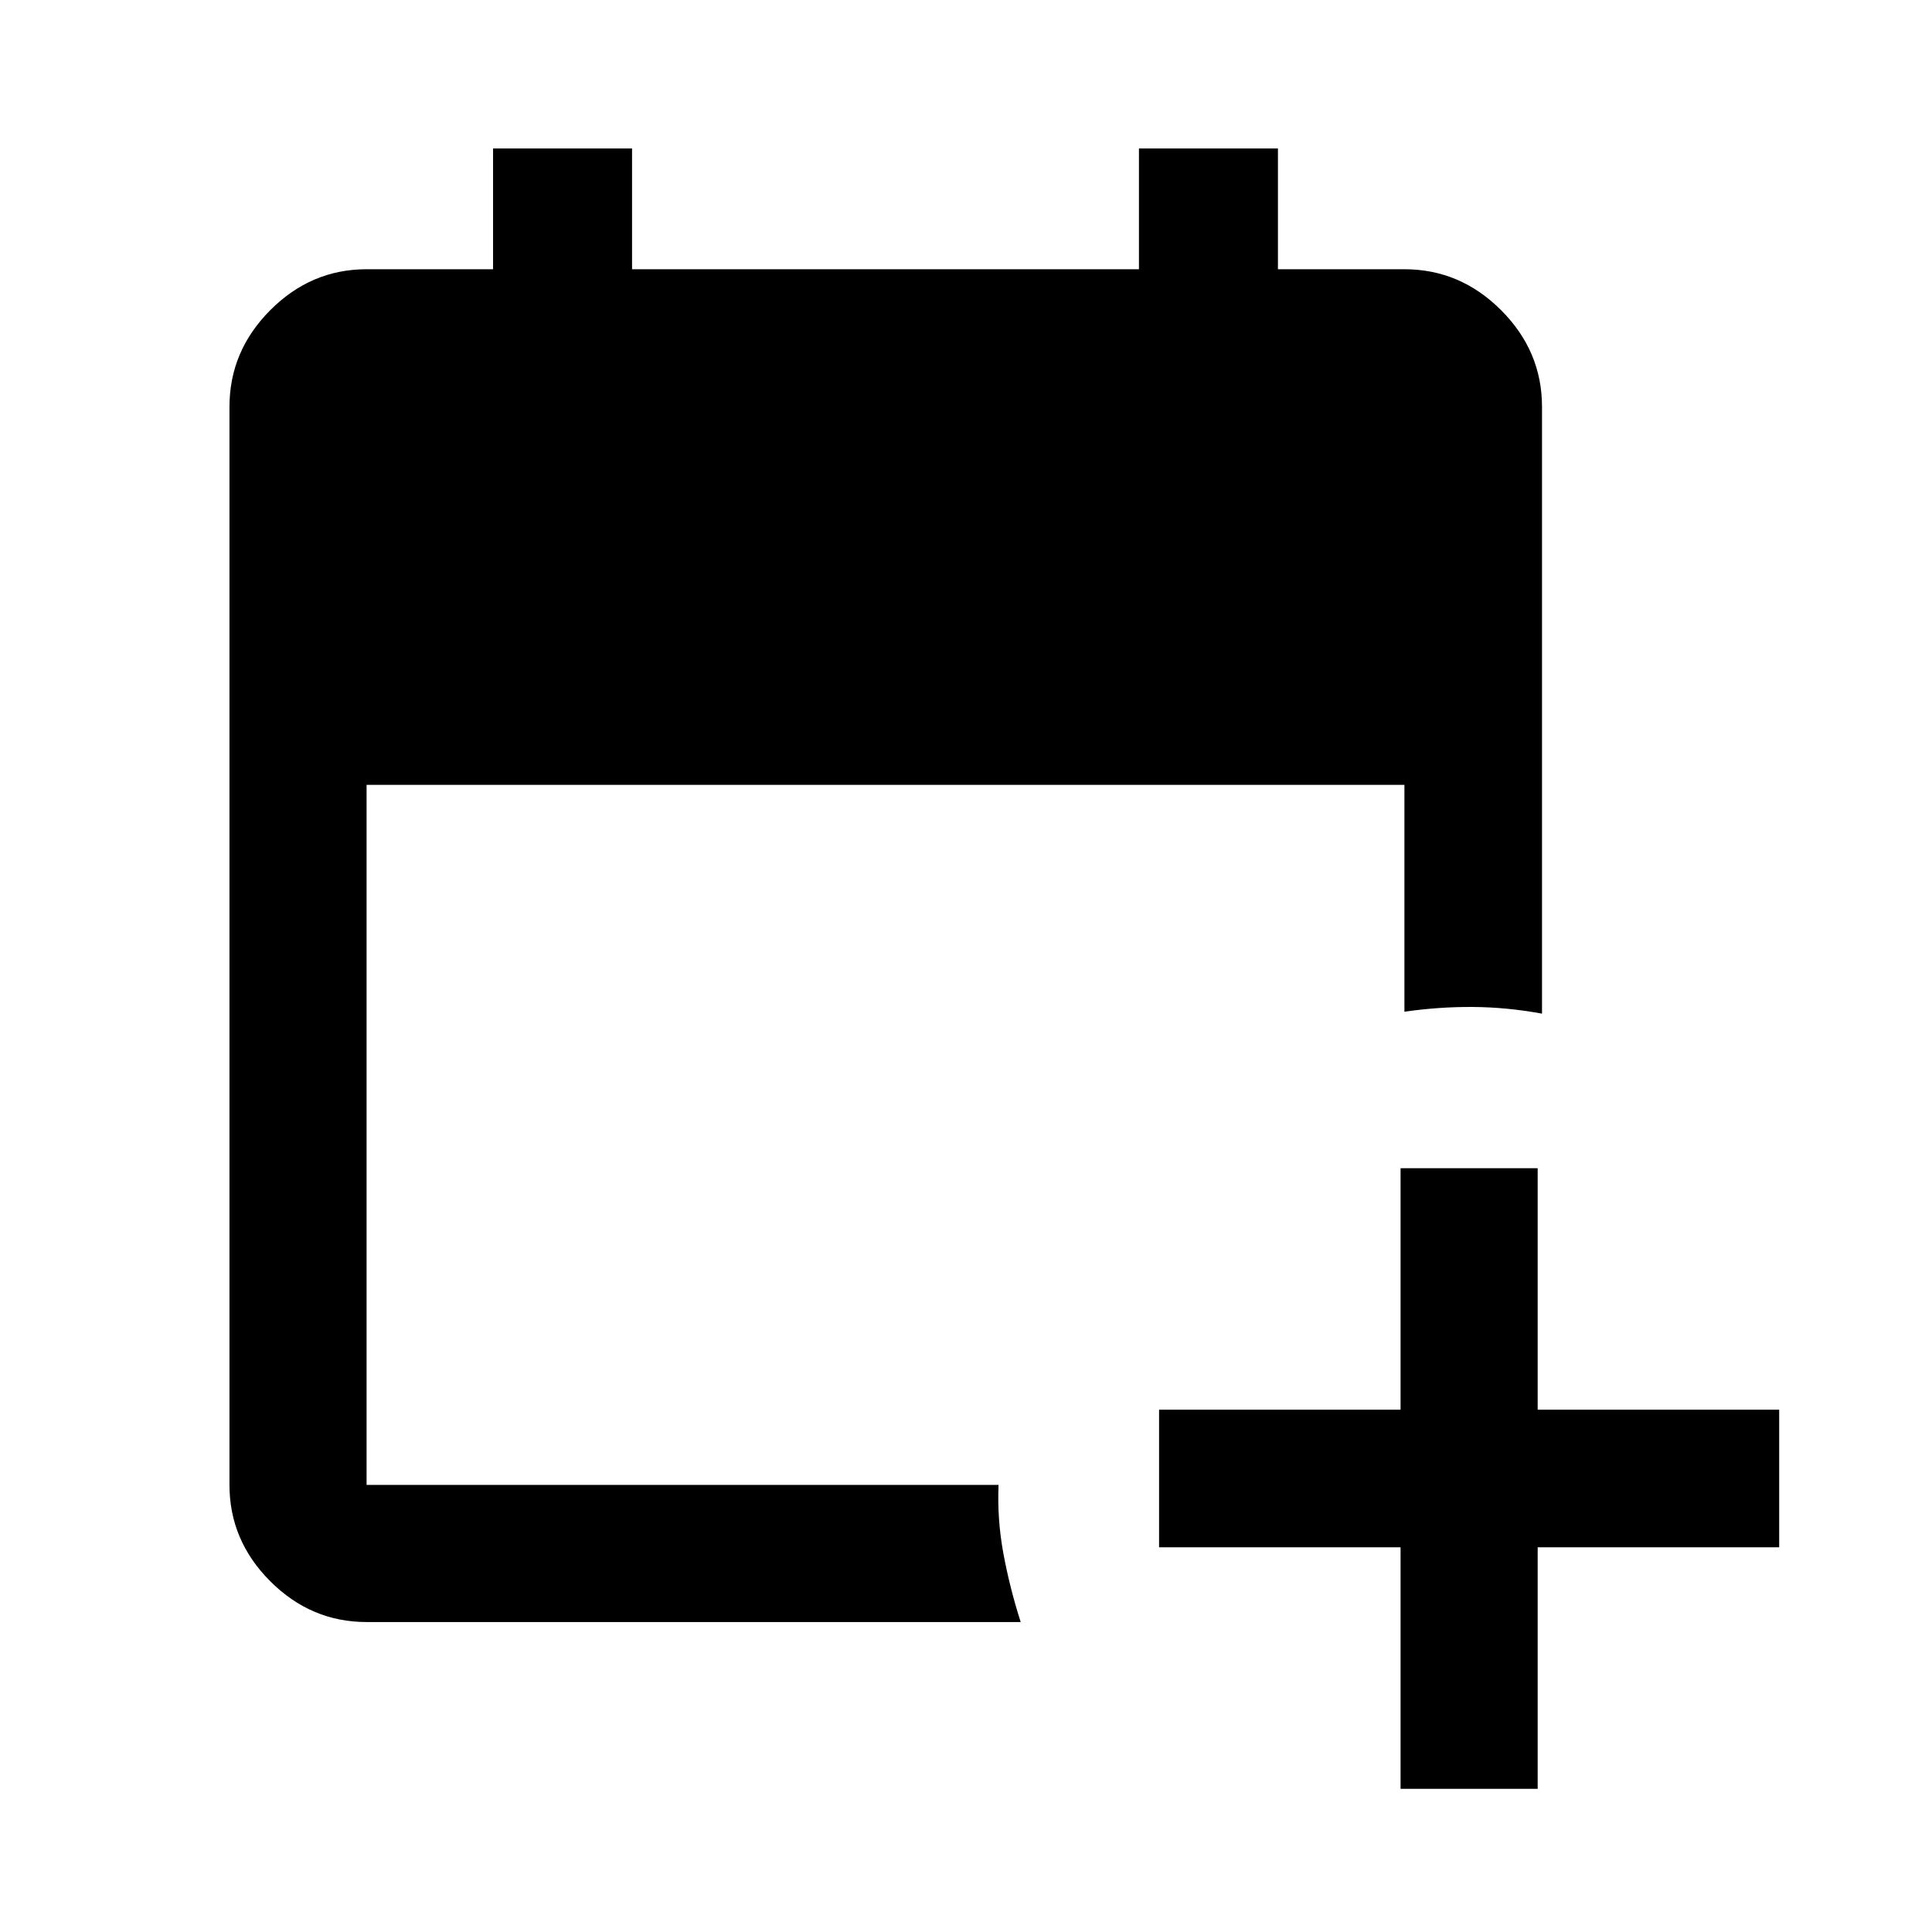
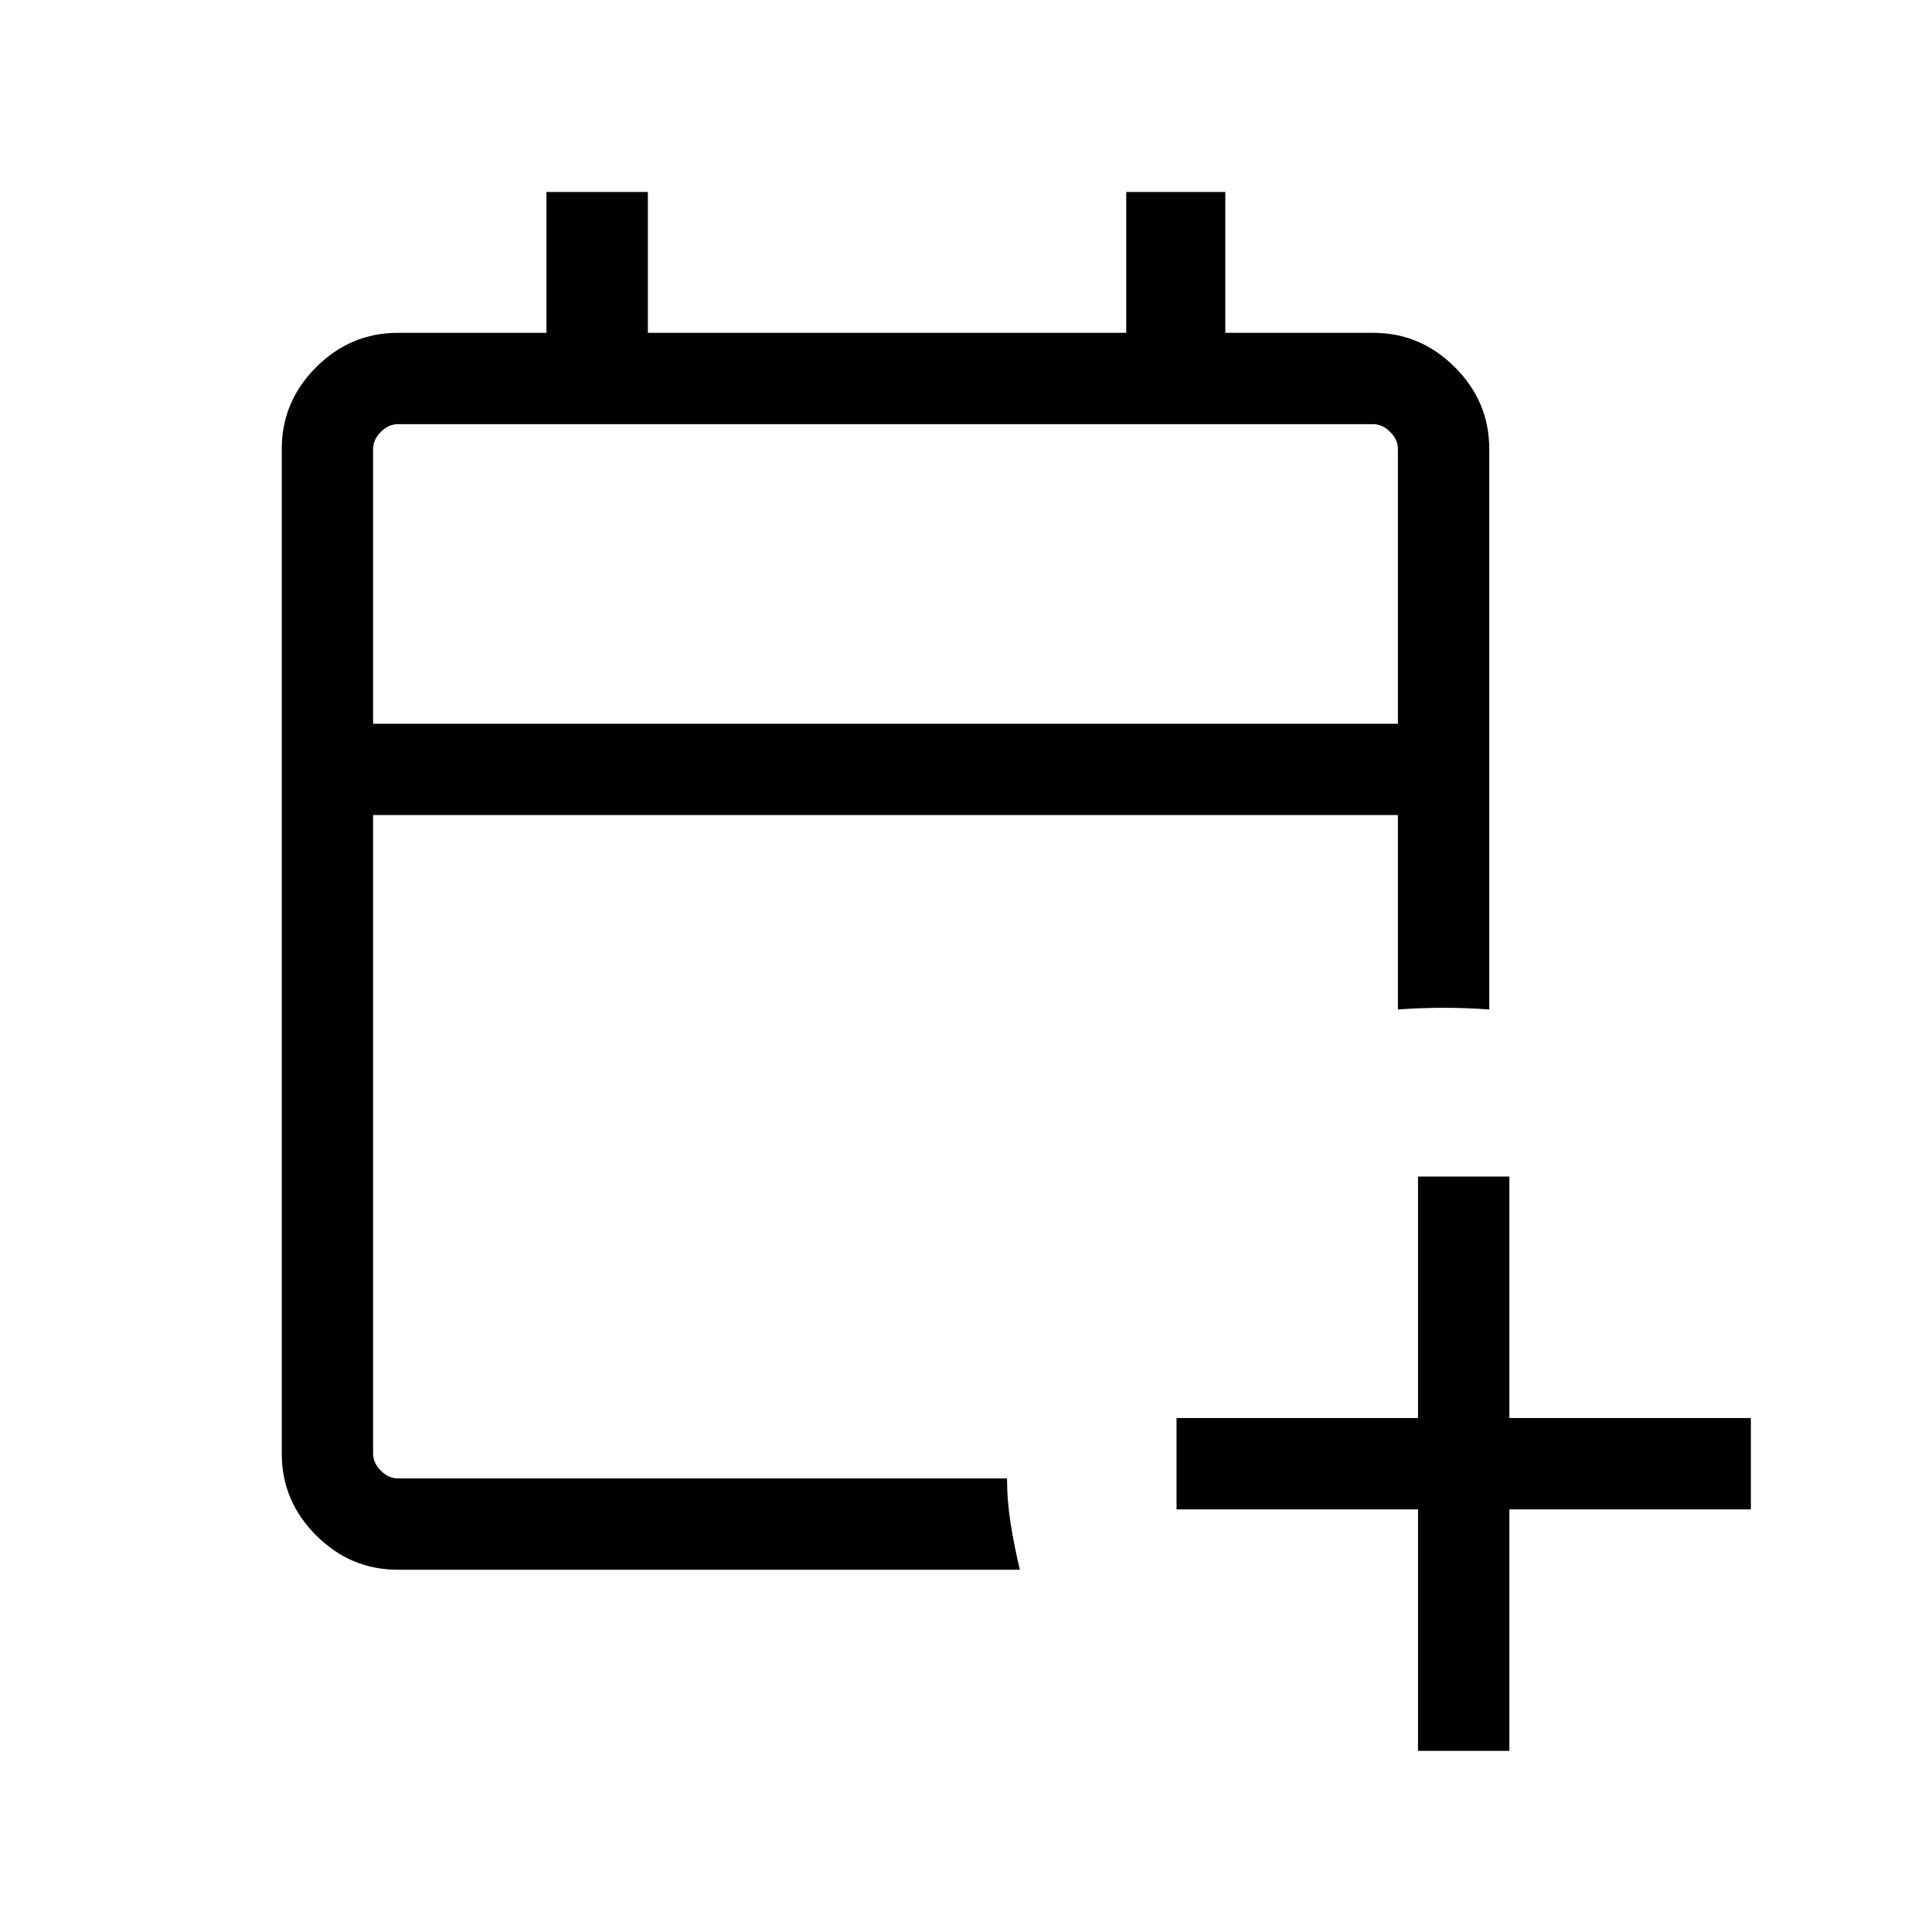
<svg xmlns="http://www.w3.org/2000/svg" height="48" viewBox="0 -960 960 960" width="48">
-   <path d="M695.935-71.152v-120h-120v-68.37h120v-120h68.13v120h120v68.37h-120v120h-68.13Zm-513.783-82.87q-27.599 0-47.865-20.265-20.265-20.266-20.265-47.865v-535.696q0-27.697 20.265-48.033 20.266-20.337 47.865-20.337H245v-60h69.065v60h251.87v-60H635v60h62.848q27.697 0 48.033 20.337 20.337 20.336 20.337 48.033v301.522q-17.392-3.196-34.305-3.315-16.913-.12-34.065 2.358V-570H182.152v347.848h314.022q-.718 17.152 2.402 34.065 3.12 16.913 8.598 34.065H182.152Z" />
+   <path d="M704.616-90v-120.001h-120v-45.383h120v-120h45.383v120h120v45.383h-120v120h-45.383Zm-506.922-90.001q-23.529 0-40.611-17.082-17.082-17.082-17.082-40.611v-499.227q0-23.529 17.082-40.611 17.082-17.082 40.611-17.082h73.846v-70h50.384v70h237.691v-70h49.229v70h73.462q23.529 0 40.611 17.082 17.082 17.082 17.082 40.611v278.536q-11.346-.846-22.692-.846t-22.692.846v-96.614h-509.23v317.305q0 4.616 3.846 8.463 3.847 3.846 8.463 3.846h302.691q0 11.154 1.846 22.692t4.538 22.692H197.694Zm-12.309-420.381h509.23v-136.539q0-4.616-3.846-8.463-3.847-3.846-8.463-3.846H197.694q-4.616 0-8.463 3.846-3.846 3.847-3.846 8.463v136.539Zm0 0V-749.23-600.382Z" />
</svg>
